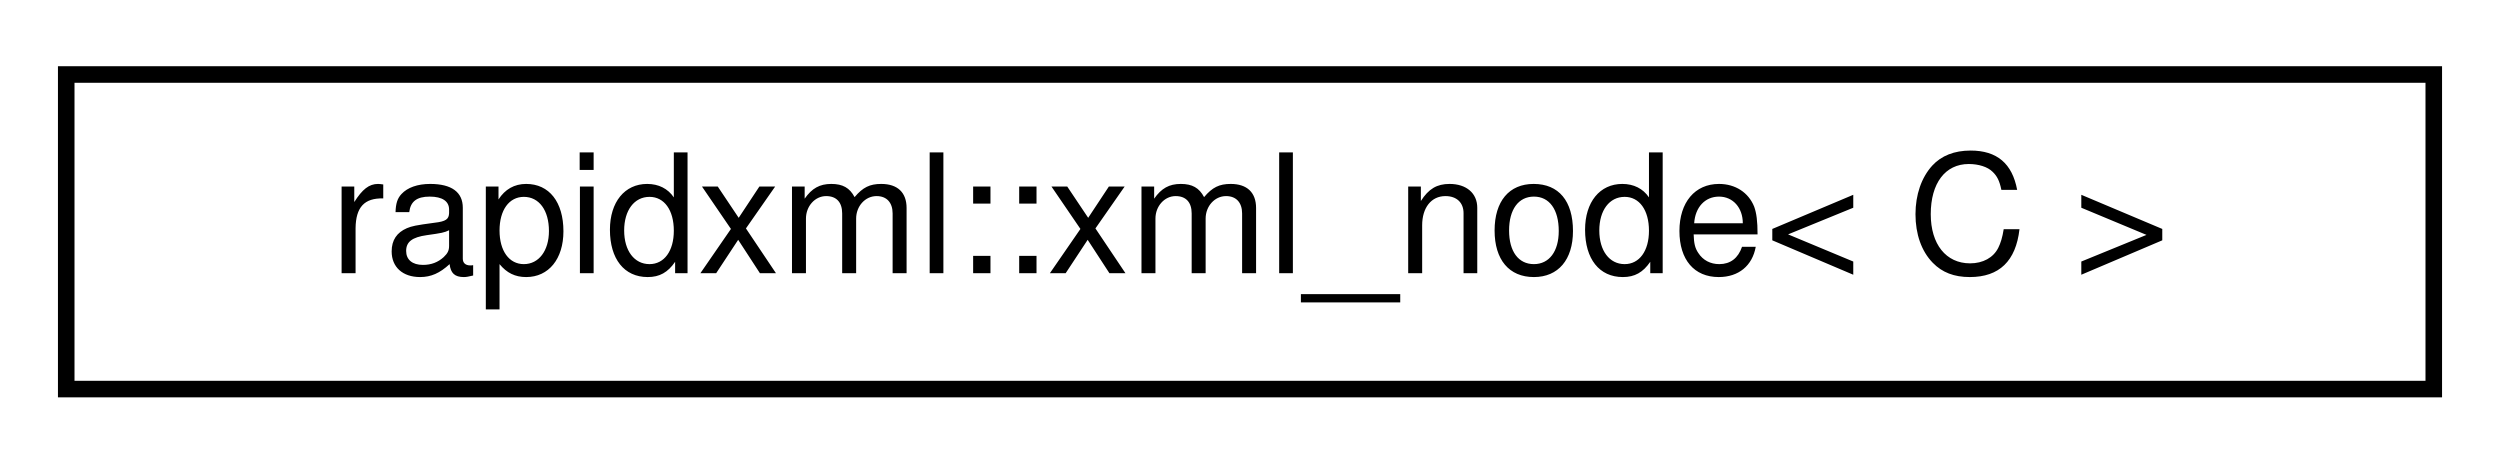
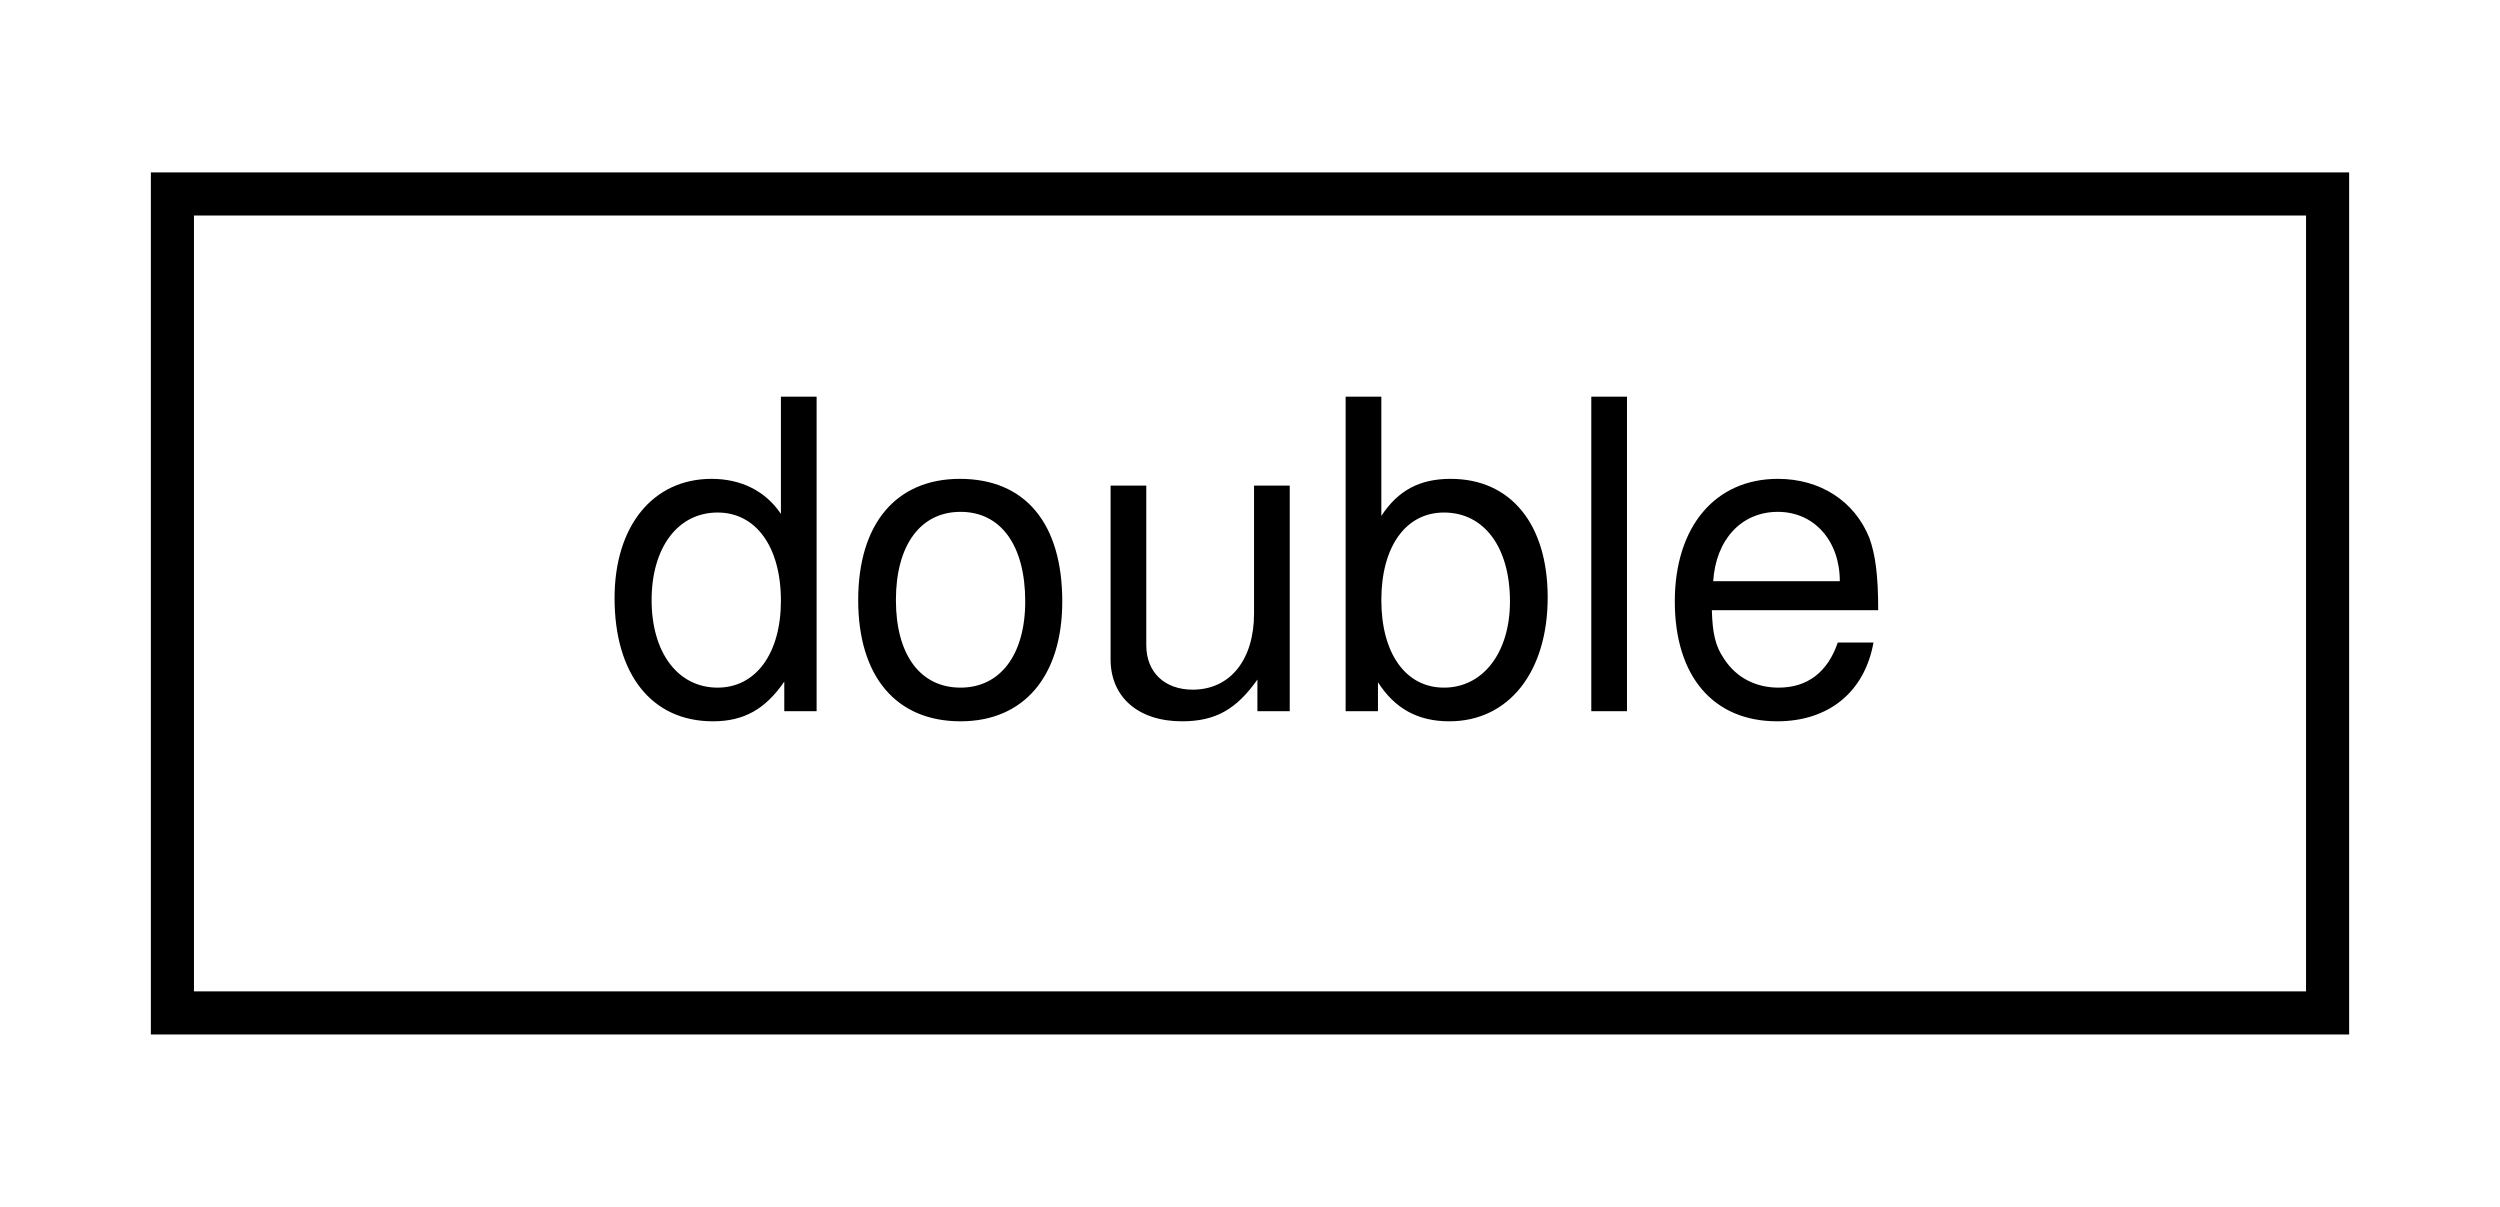
- <svg xmlns="http://www.w3.org/2000/svg" xmlns:xlink="http://www.w3.org/1999/xlink" width="151pt" height="28pt" viewBox="0.00 0.00 151.00 28.00">
+ <svg xmlns="http://www.w3.org/2000/svg" xmlns:xlink="http://www.w3.org/1999/xlink" width="58pt" height="28pt" viewBox="0.00 0.00 58.00 28.00">
  <g id="graph0" class="graph" transform="scale(1 1) rotate(0) translate(4 24)">
    <g id="node1" class="node">
      <g id="a_node1">
-         <a xlink:href="classrapidxml_1_1xml__node.html" target="_top" xlink:title=" ">
-           <polygon fill="none" stroke="#000000" points="0,-.5 0,-19.5 143,-19.5 143,-.5 0,-.5" />
-           <text text-anchor="middle" x="71.5" y="-7.5" font-family="Helvetica,sans-Serif" font-size="10.00" fill="#000000">rapidxml::xml_node&lt; C &gt;</text>
+         <a xlink:href="classdouble.html" target="_top" xlink:title=" ">
+           <polygon fill="none" stroke="#000000" points="0,-.5 0,-19.5 50,-19.5 50,-.5 0,-.5" />
+           <text text-anchor="middle" x="25" y="-7.5" font-family="Helvetica,sans-Serif" font-size="10.00" fill="#000000">double</text>
        </a>
      </g>
    </g>
  </g>
</svg>
